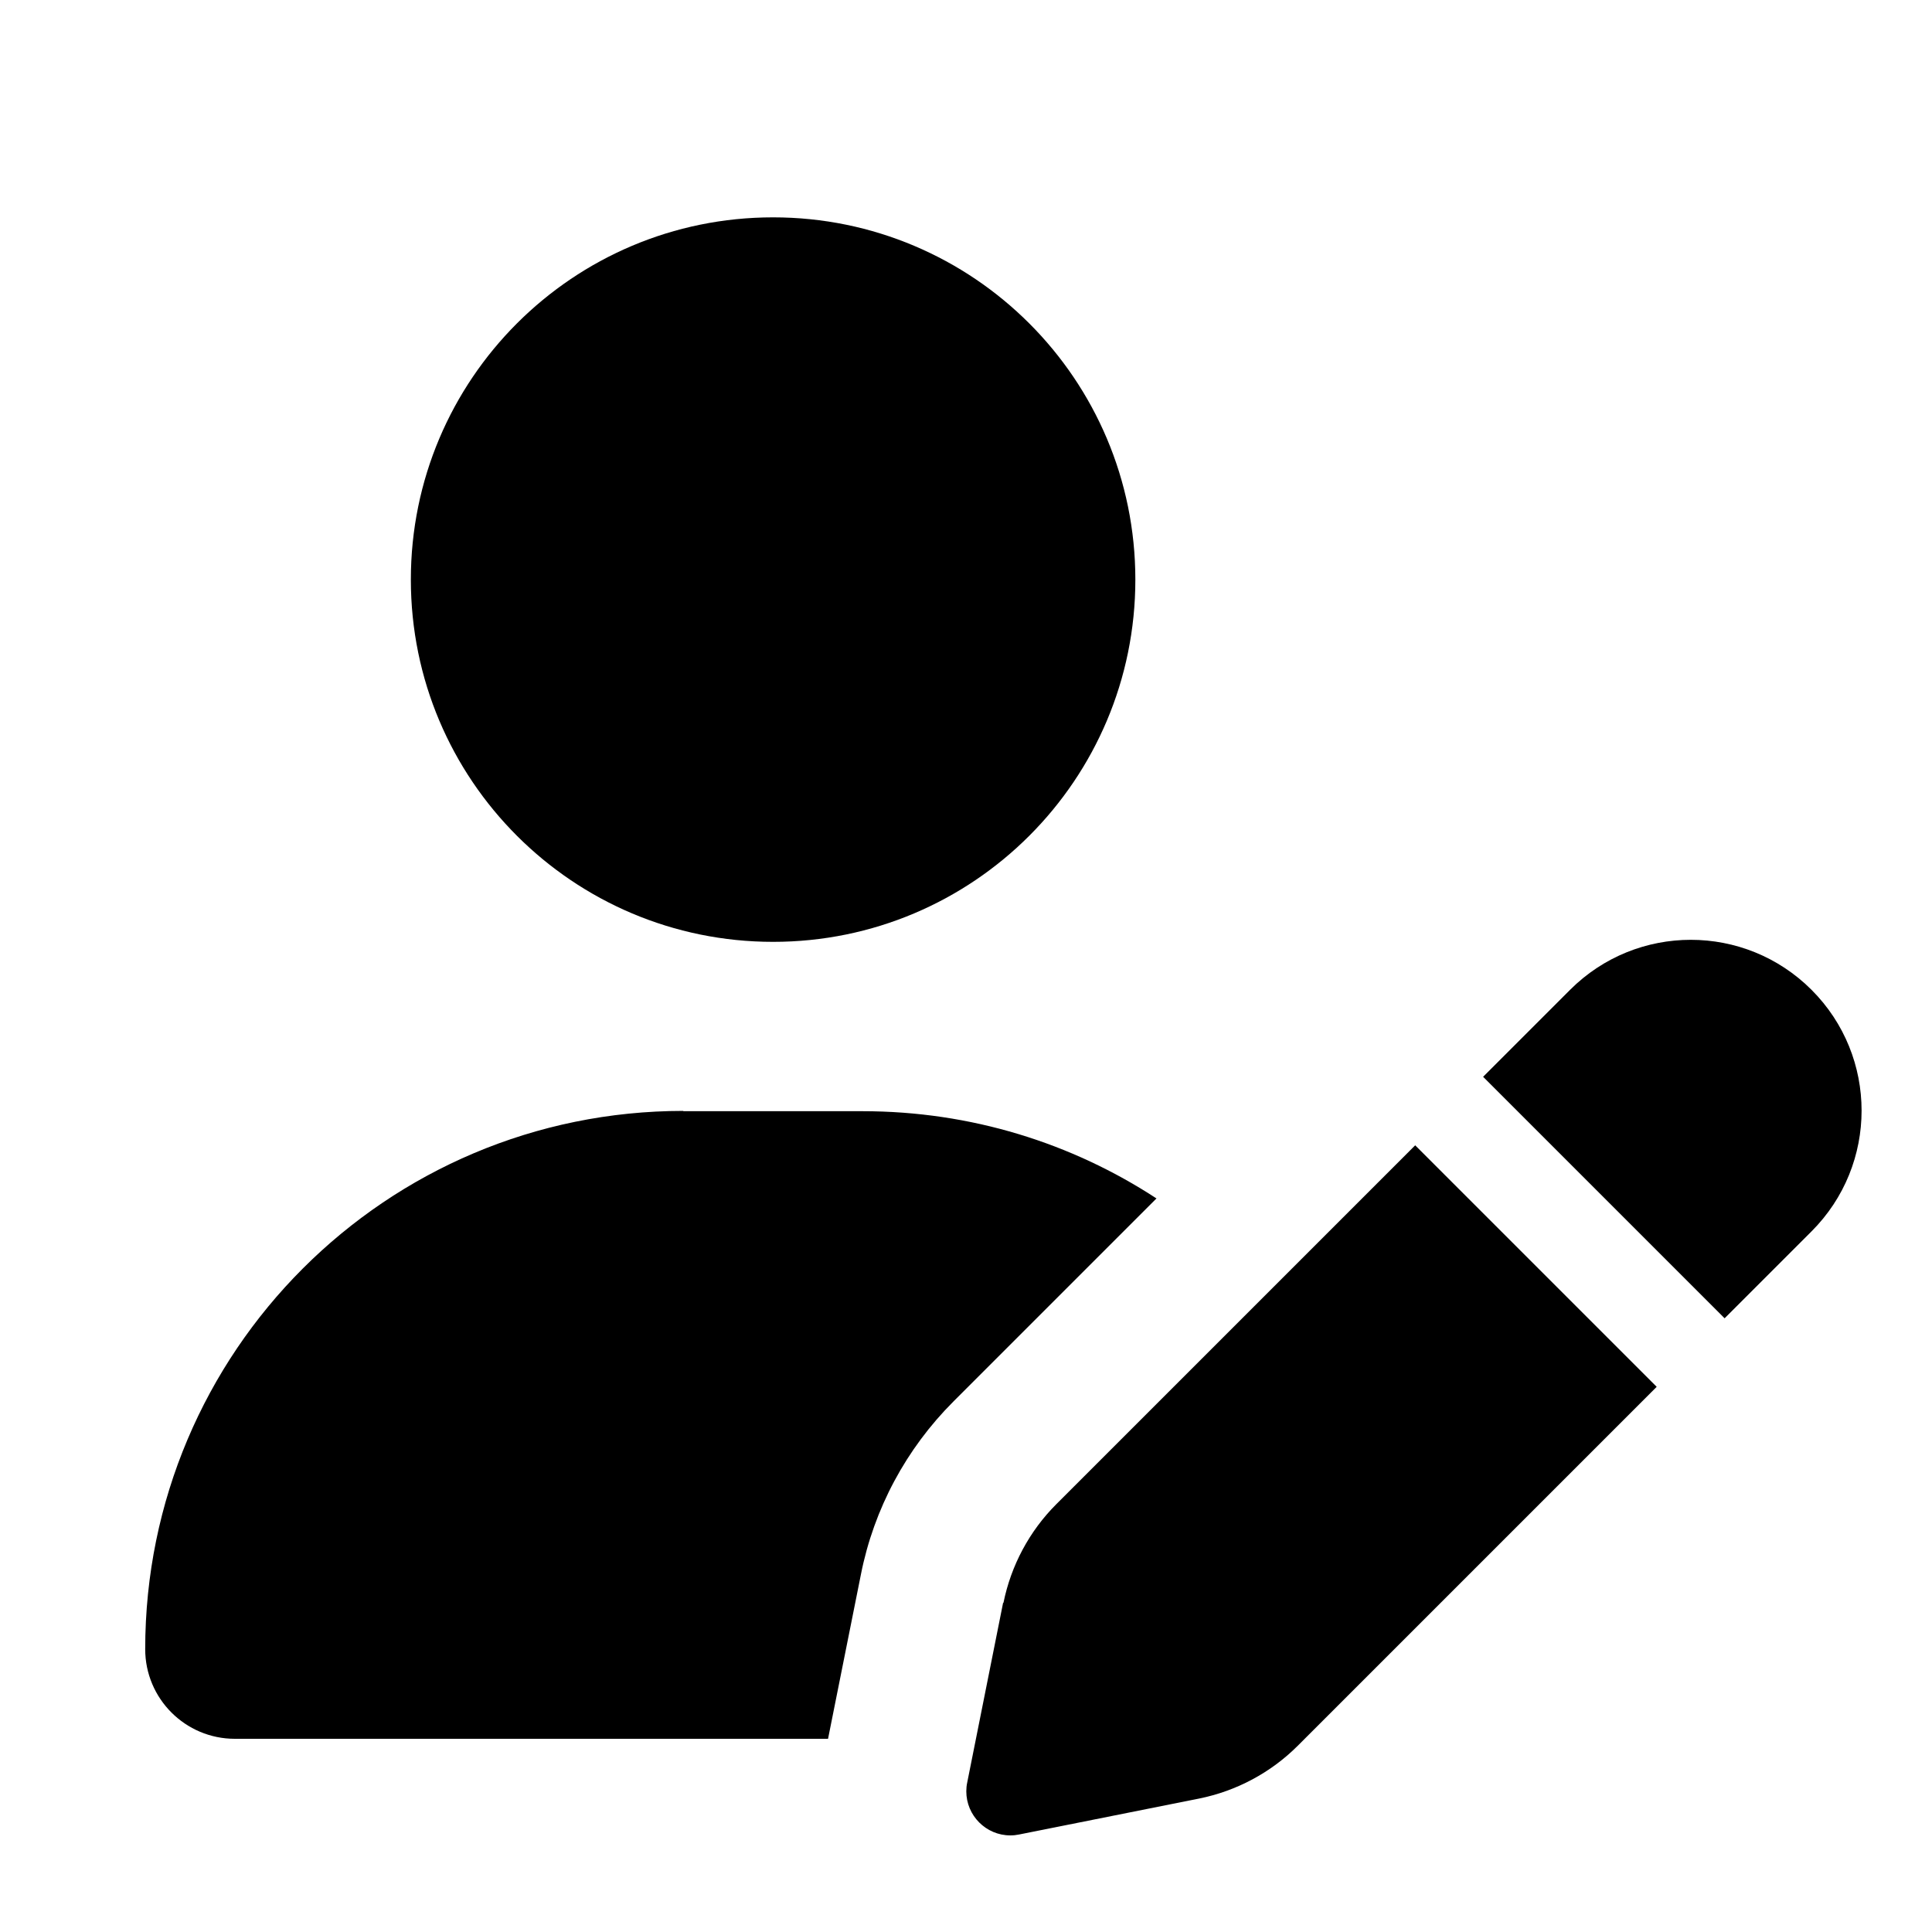
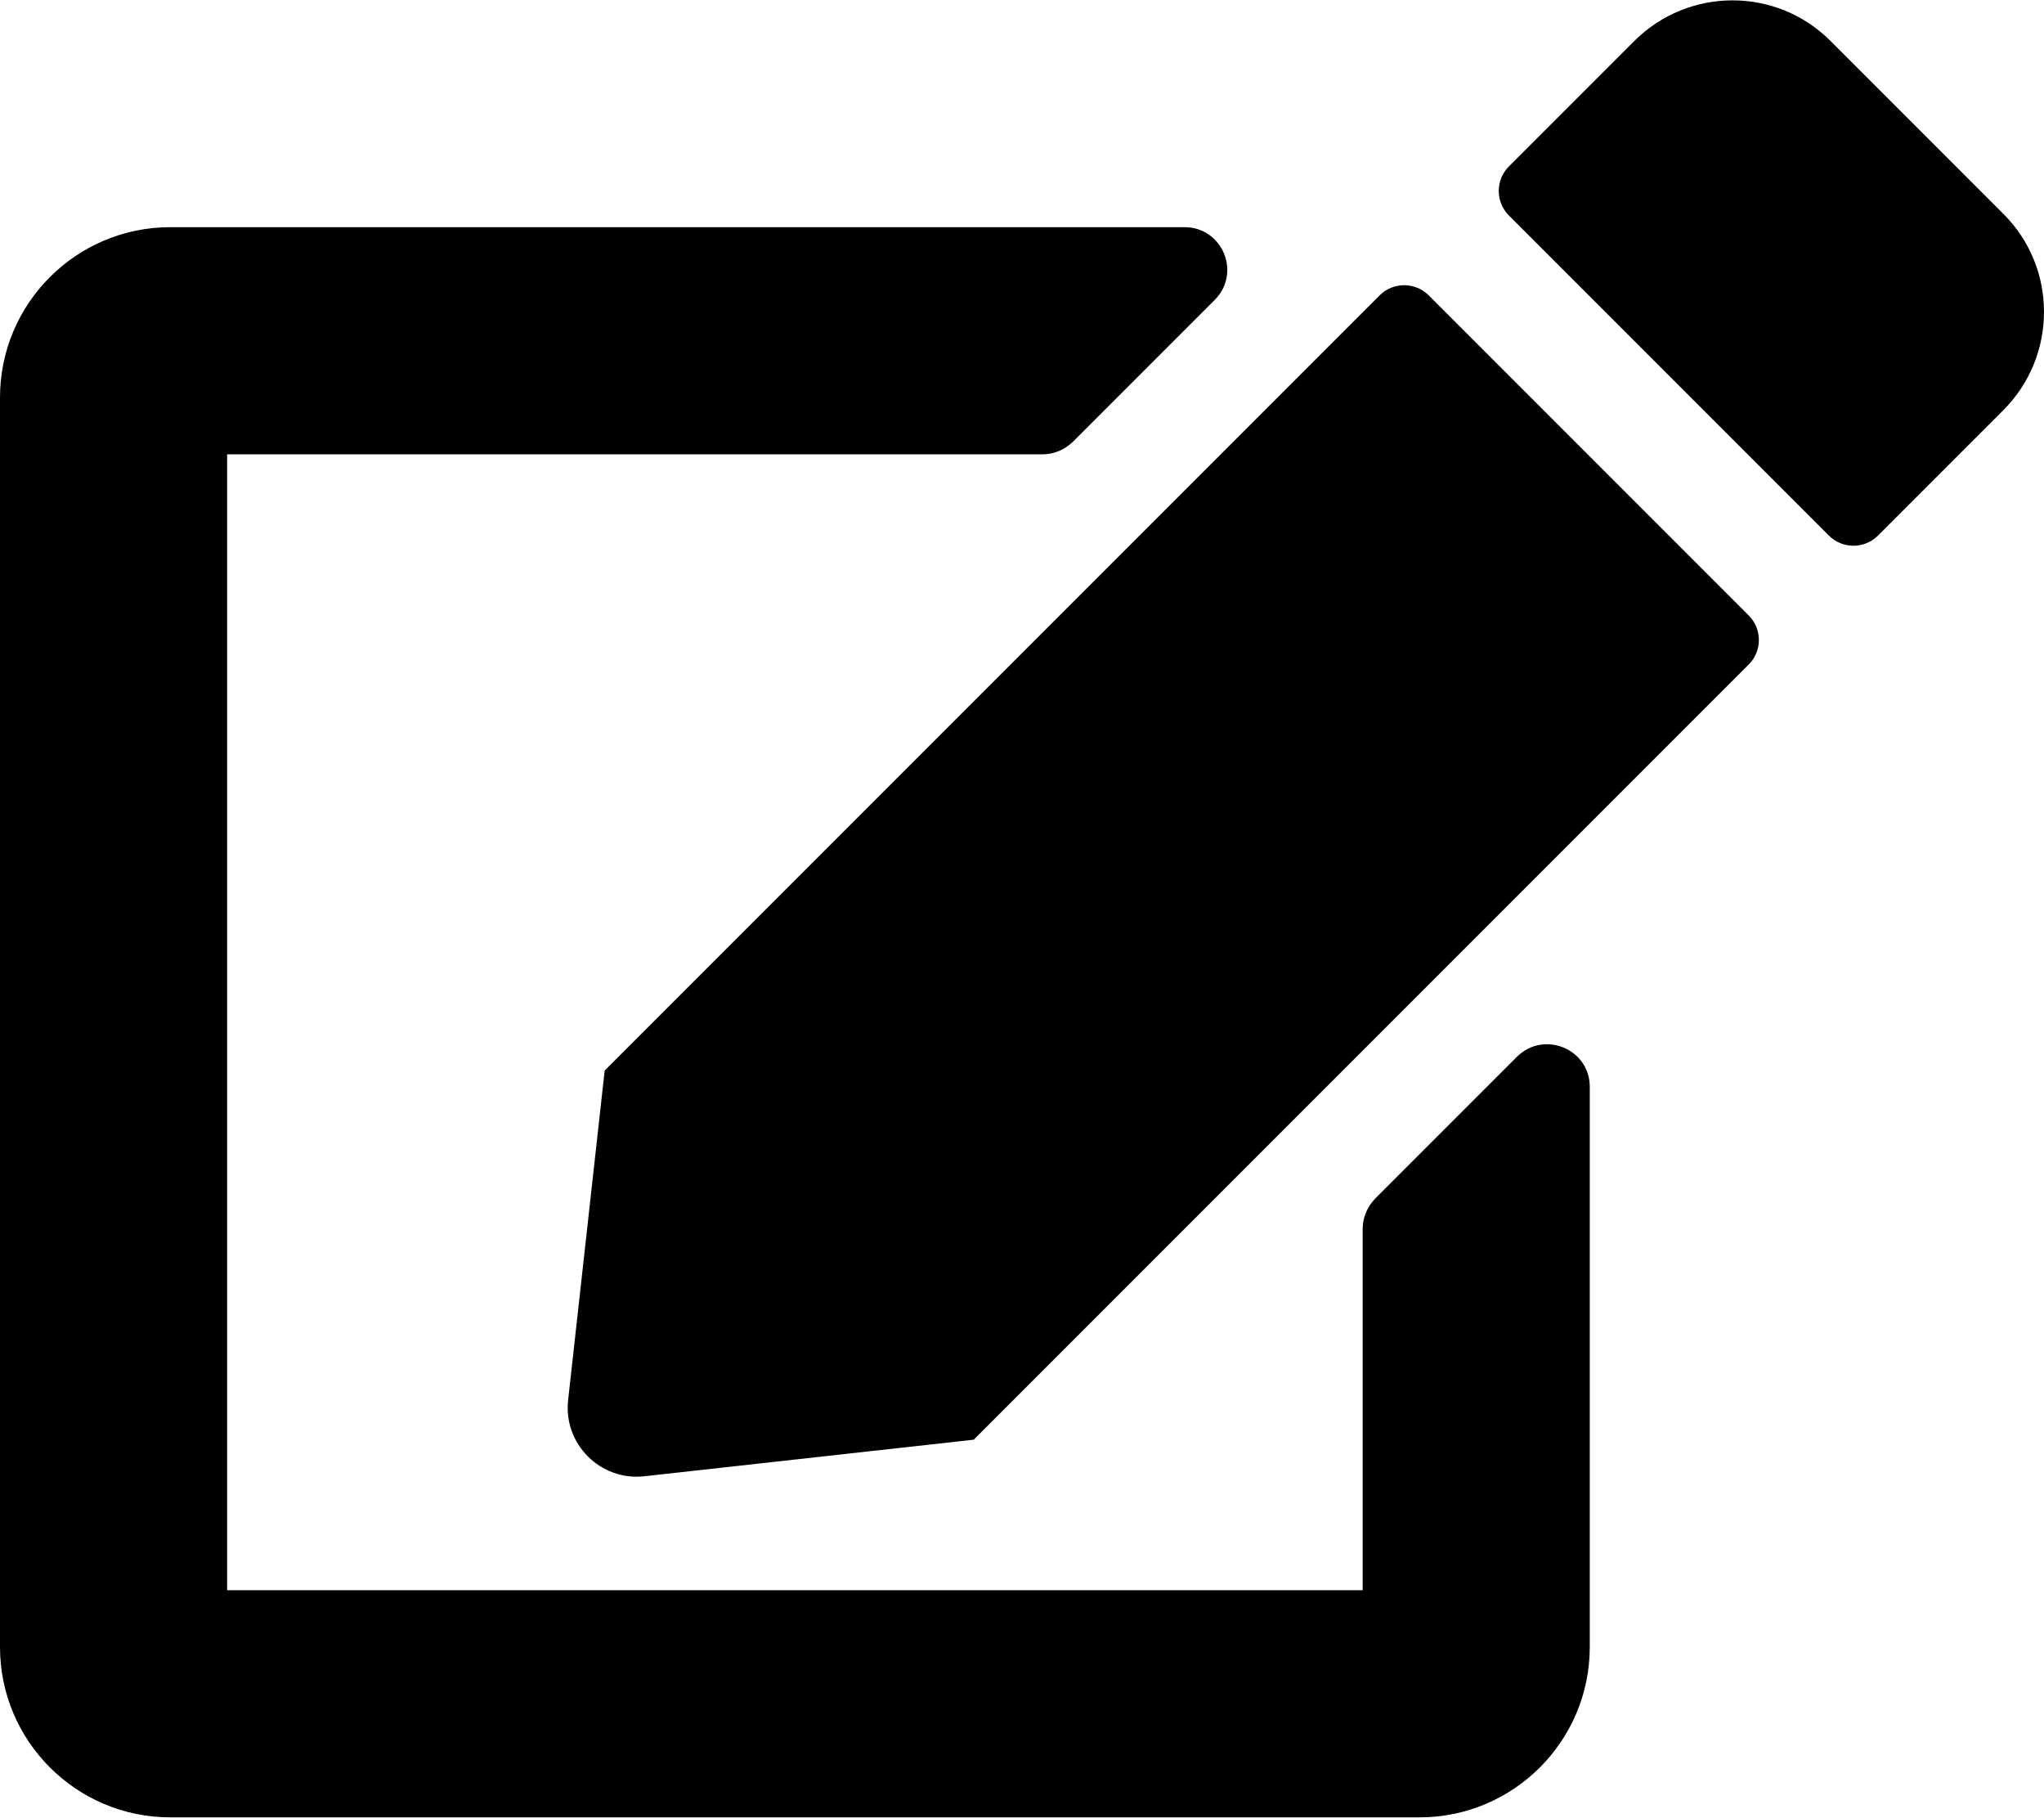
- <svg xmlns="http://www.w3.org/2000/svg" viewBox="0 0 640 640">
-   <path d="M256.1 312C322.4 312 376.1 258.3 376.1 192C376.1 125.7 322.4 72 256.1 72C189.8 72 136.1 125.7 136.1 192C136.1 258.3 189.8 312 256.1 312zM226.4 368C127.9 368 48.1 447.8 48.1 546.3C48.1 562.7 61.4 576 77.8 576L274.3 576L285.2 521.5C289.5 499.8 300.2 479.9 315.8 464.3L383.1 397C355.1 378.7 321.7 368.1 285.7 368.1L226.3 368.1zM332.3 530.9L320.4 590.5C320.2 591.4 320.1 592.4 320.1 593.4C320.1 601.4 326.6 608 334.7 608C335.7 608 336.6 607.9 337.6 607.7L397.2 595.8C409.6 593.3 421 587.2 429.9 578.3L548.8 459.4L468.8 379.4L349.9 498.3C341 507.2 334.9 518.6 332.4 531zM600.1 407.9C622.2 385.8 622.2 350 600.1 327.9C578 305.8 542.2 305.8 520.1 327.9L491.3 356.7L571.3 436.7L600.1 407.9z" />
+ <svg xmlns="http://www.w3.org/2000/svg" viewBox="0 0 576 512">
+   <path d="M402.6 83.2l90.2 90.2c3.8 3.8 3.8 10 0 13.8L274.4 405.6l-92.8 10.3c-12.4 1.4-22.9-9.1-21.5-21.5l10.3-92.8L388.8 83.2c3.8-3.8 10-3.8 13.8 0zm162-22.9l-48.8-48.8c-15.2-15.2-39.9-15.2-55.2 0l-35.4 35.4c-3.8 3.8-3.8 10 0 13.8l90.2 90.2c3.8 3.8 10 3.8 13.8 0l35.4-35.4c15.2-15.3 15.2-40 0-55.2zM384 346.2V448H64V128h229.8c3.2 0 6.2-1.3 8.5-3.5l40-40c7.6-7.6 2.2-20.5-8.5-20.5H48C21.5 64 0 85.5 0 112v352c0 26.5 21.5 48 48 48h352c26.5 0 48-21.5 48-48V306.2c0-10.7-12.9-16-20.5-8.5l-40 40c-2.2 2.3-3.5 5.3-3.5 8.5z" />
</svg>
